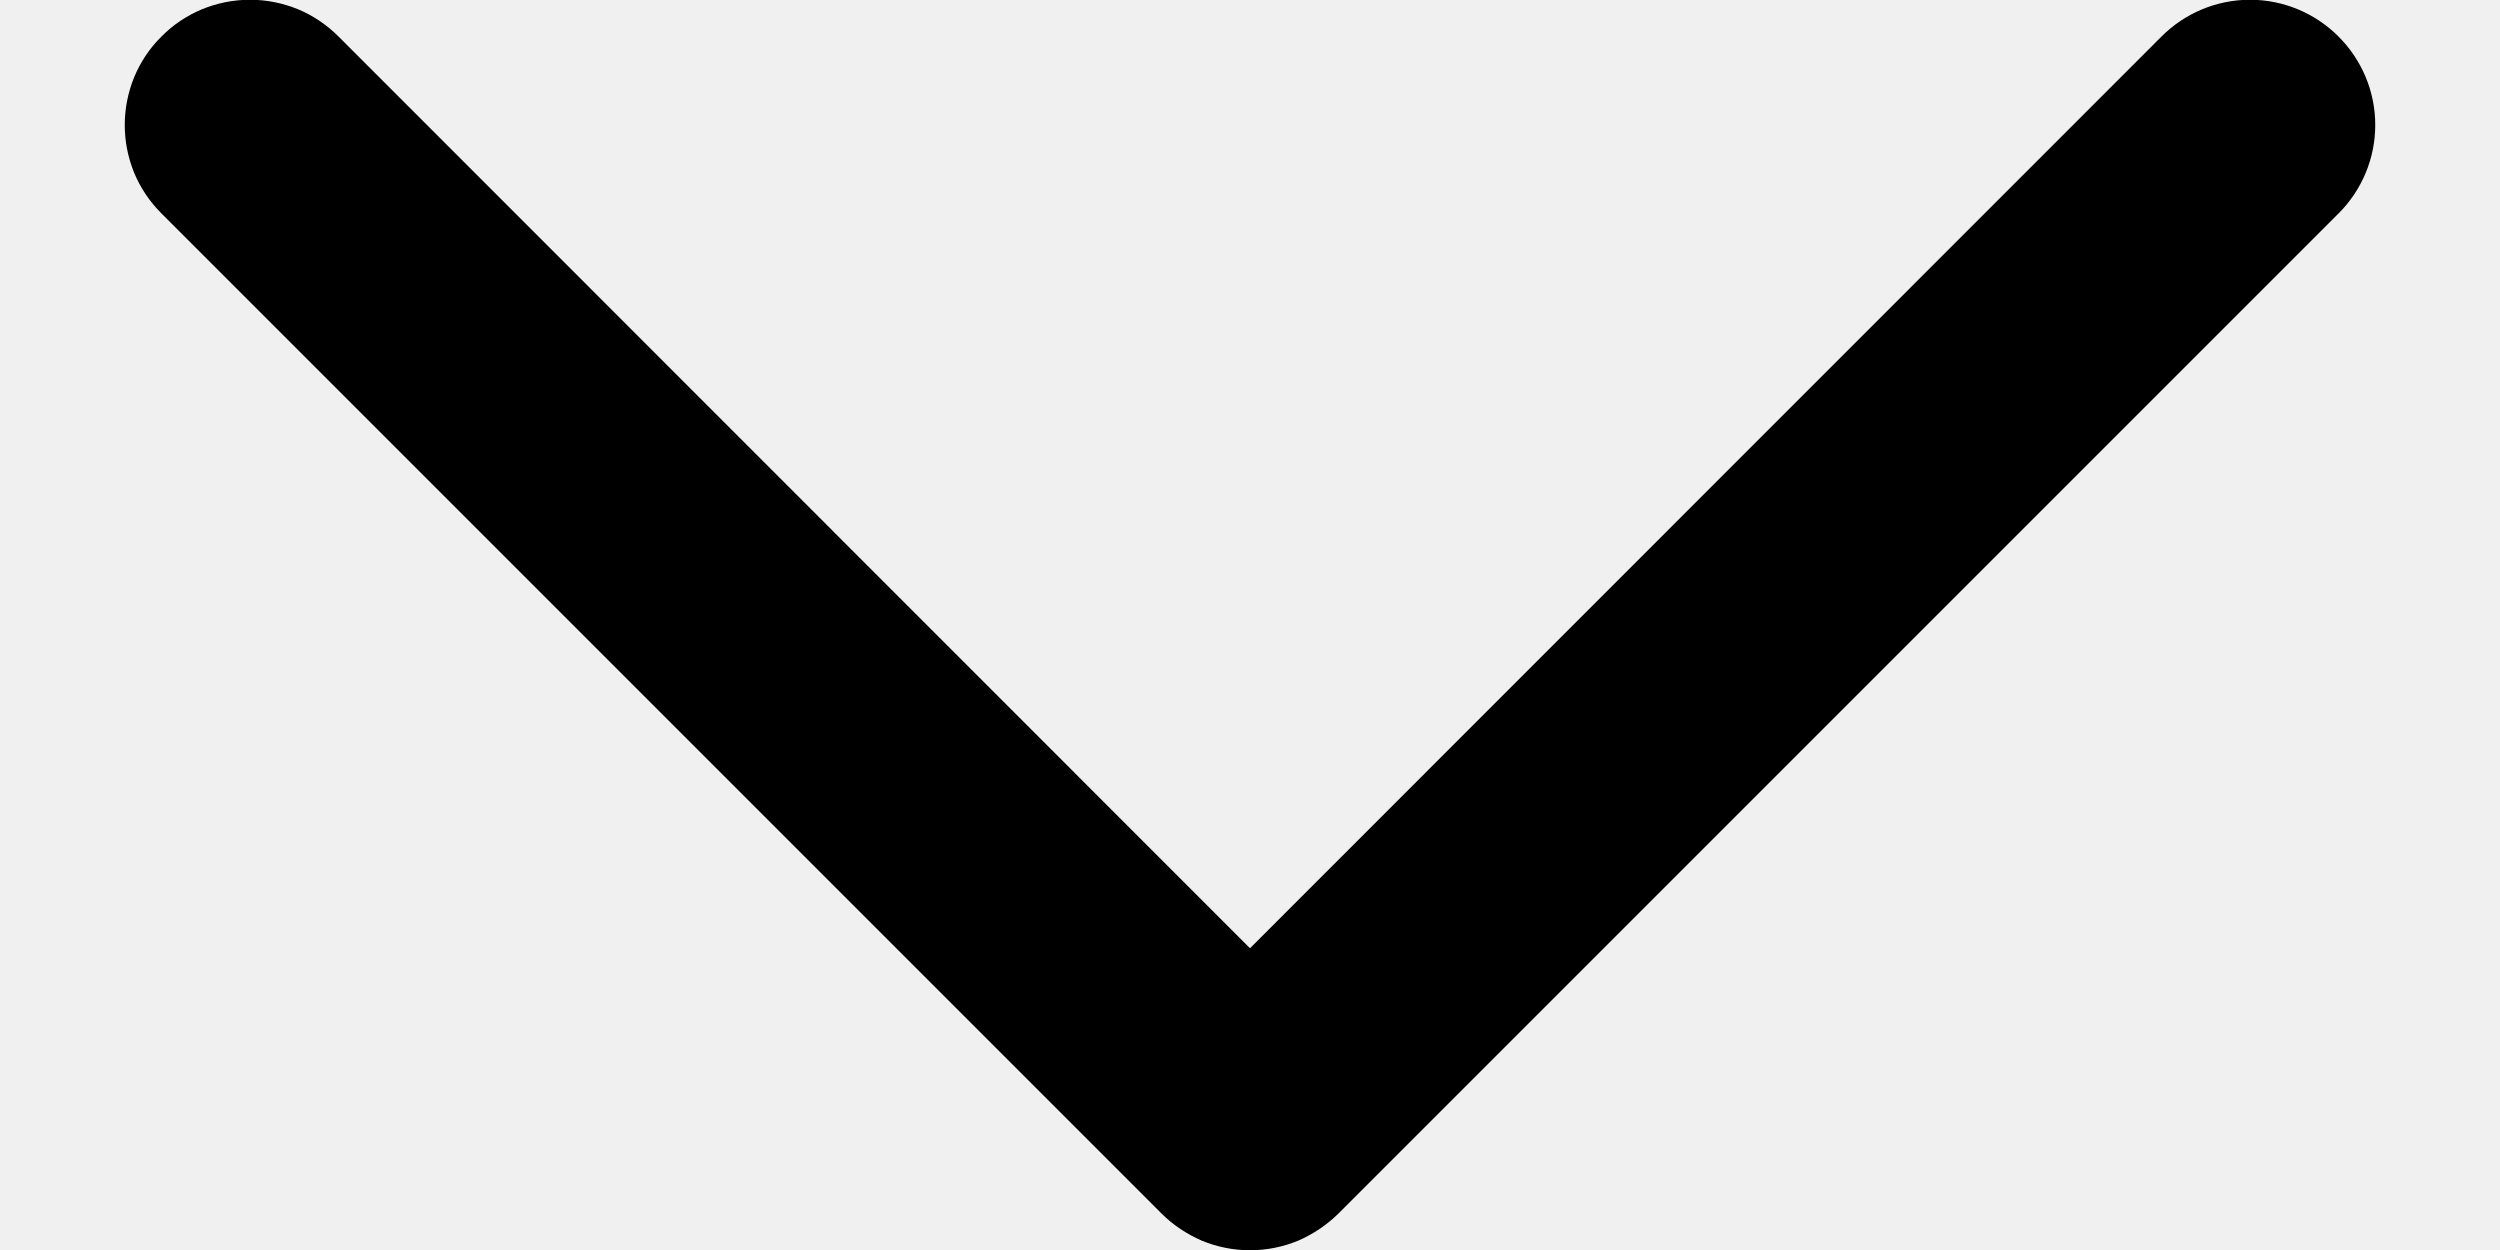
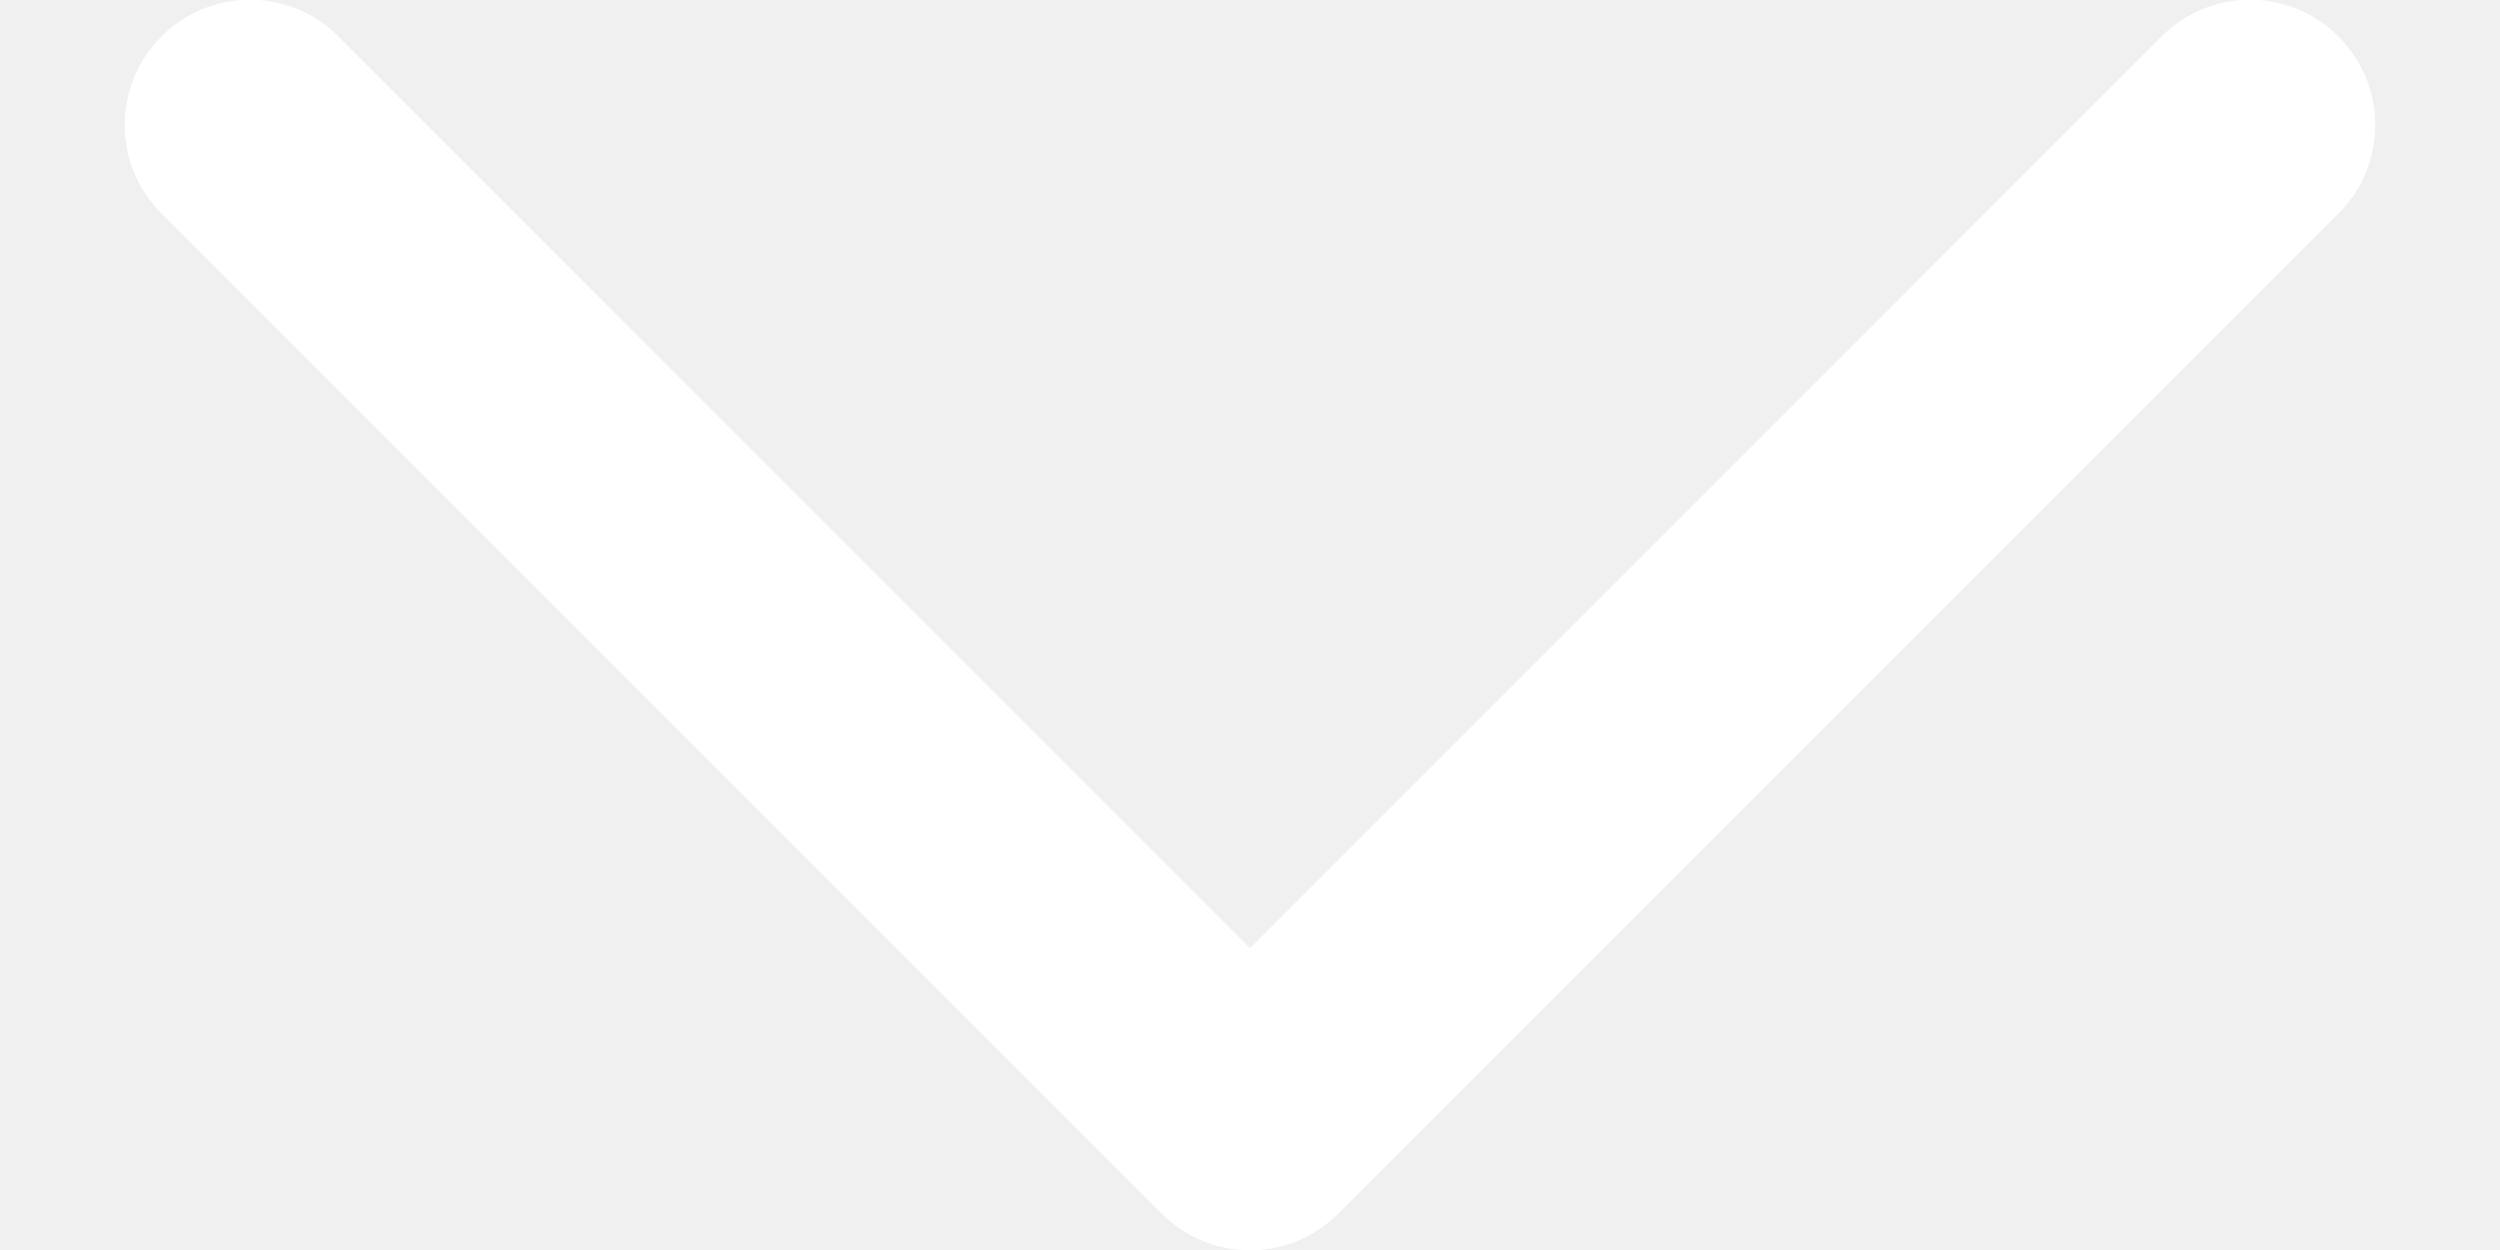
<svg xmlns="http://www.w3.org/2000/svg" width="10" height="5" viewBox="0 0 10 5" fill="none">
-   <path fill-rule="evenodd" clip-rule="evenodd" d="M0.646 0.146C0.692 0.099 0.748 0.062 0.808 0.037C0.869 0.012 0.934 -0.001 1 -0.001C1.066 -0.001 1.131 0.012 1.192 0.037C1.252 0.062 1.307 0.099 1.354 0.146L5 3.793L8.646 0.146C8.74 0.052 8.867 -0.001 9 -0.001C9.133 -0.001 9.26 0.052 9.354 0.146C9.448 0.24 9.501 0.367 9.501 0.5C9.501 0.633 9.448 0.76 9.354 0.854L5.354 4.854C5.307 4.9 5.252 4.937 5.192 4.963C5.131 4.988 5.066 5.001 5 5.001C4.934 5.001 4.869 4.988 4.808 4.963C4.748 4.937 4.692 4.9 4.646 4.854L0.646 0.854C0.599 0.807 0.562 0.752 0.537 0.692C0.512 0.631 0.499 0.566 0.499 0.5C0.499 0.434 0.512 0.369 0.537 0.308C0.562 0.248 0.599 0.192 0.646 0.146Z" fill="black" />
+   <path fill-rule="evenodd" clip-rule="evenodd" d="M0.646 0.146C0.692 0.099 0.748 0.062 0.808 0.037C0.869 0.012 0.934 -0.001 1 -0.001C1.066 -0.001 1.131 0.012 1.192 0.037C1.252 0.062 1.307 0.099 1.354 0.146L5 3.793L8.646 0.146C8.74 0.052 8.867 -0.001 9 -0.001C9.133 -0.001 9.26 0.052 9.354 0.146C9.448 0.24 9.501 0.367 9.501 0.5C9.501 0.633 9.448 0.76 9.354 0.854L5.354 4.854C5.307 4.9 5.252 4.937 5.192 4.963C5.131 4.988 5.066 5.001 5 5.001C4.934 5.001 4.869 4.988 4.808 4.963C4.748 4.937 4.692 4.9 4.646 4.854L0.646 0.854C0.599 0.807 0.562 0.752 0.537 0.692C0.512 0.631 0.499 0.566 0.499 0.5C0.499 0.434 0.512 0.369 0.537 0.308C0.562 0.248 0.599 0.192 0.646 0.146Z" fill="white" />
</svg>
